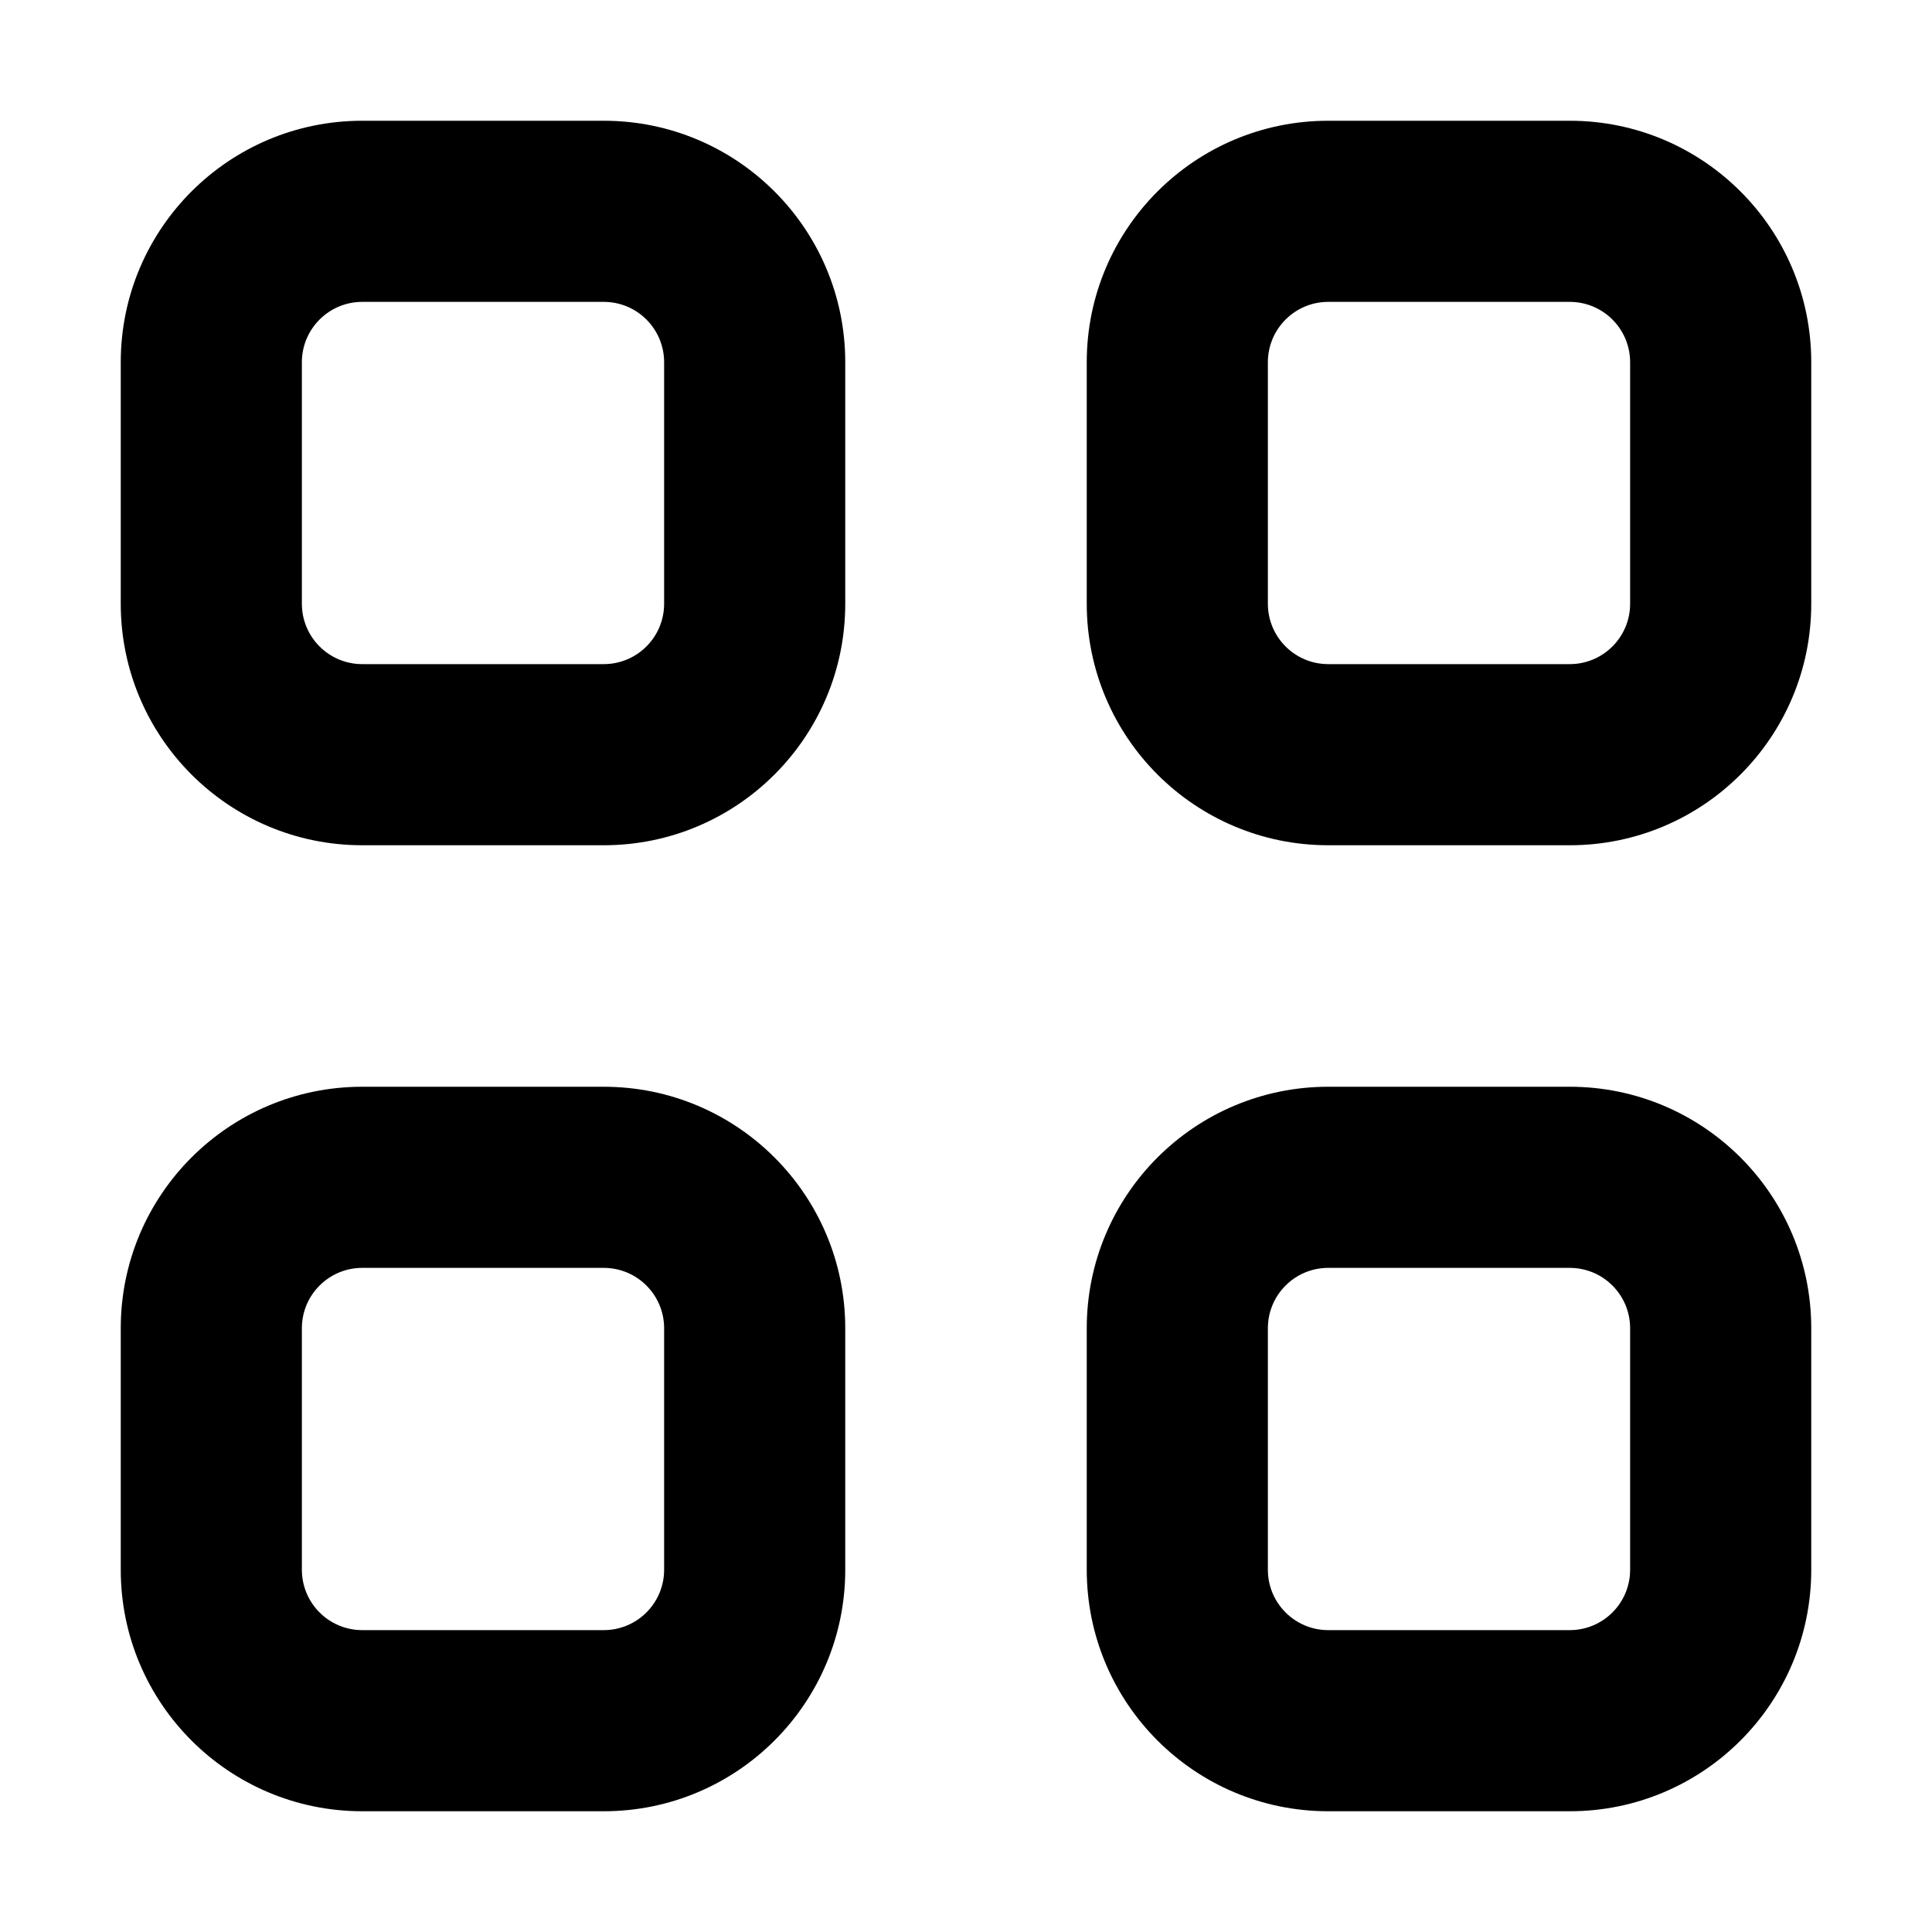
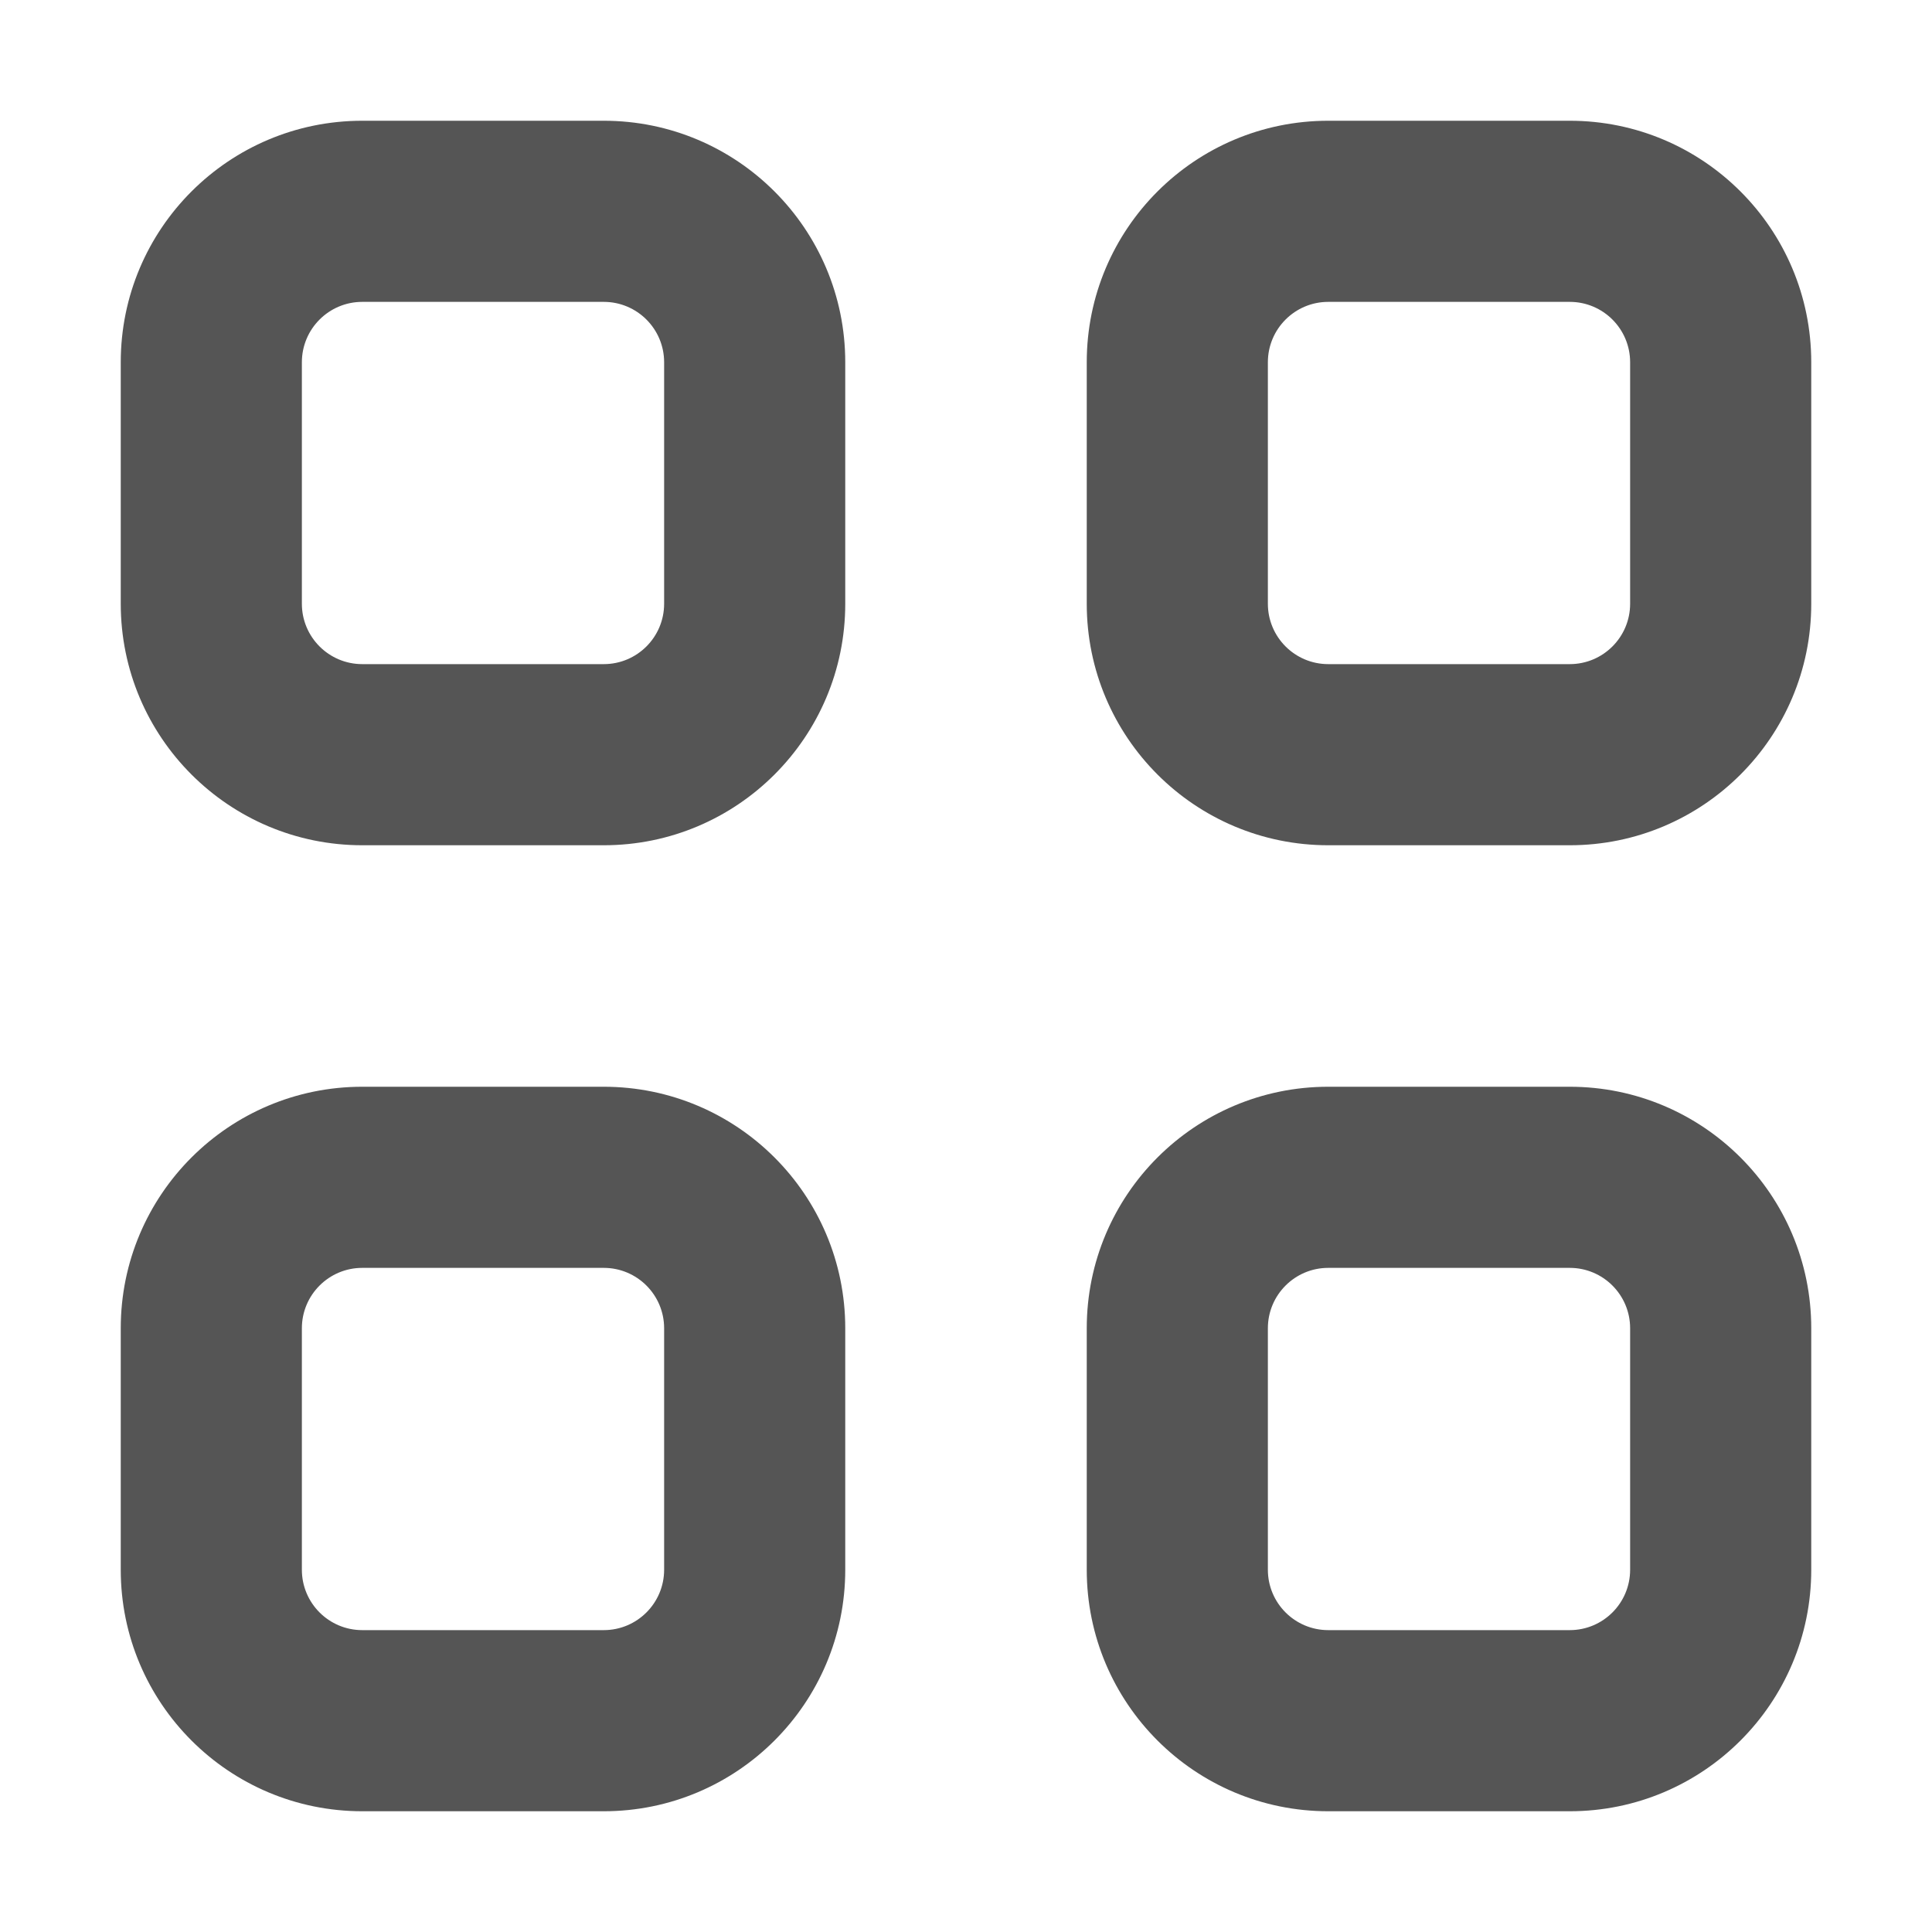
<svg xmlns="http://www.w3.org/2000/svg" width="16" height="16" viewBox="0 0 16 16">
-   <path fill-rule="evenodd" clip-rule="evenodd" d="M3 2.5h2a.5.5 0 0 1 .5.5v2a.5.5 0 0 1-.5.5H3a.5.5 0 0 1-.5-.5V3a.5.5 0 0 1 .5-.5ZM1 3a2 2 0 0 1 2-2h2a2 2 0 0 1 2 2v2a2 2 0 0 1-2 2H3a2 2 0 0 1-2-2V3Zm2 7.5h2a.5.5 0 0 1 .5.5v2a.5.5 0 0 1-.5.5H3a.5.5 0 0 1-.5-.5v-2a.5.5 0 0 1 .5-.5ZM1 11a2 2 0 0 1 2-2h2a2 2 0 0 1 2 2v2a2 2 0 0 1-2 2H3a2 2 0 0 1-2-2v-2Zm12-8.5h-2a.5.5 0 0 0-.5.5v2a.5.5 0 0 0 .5.5h2a.5.5 0 0 0 .5-.5V3a.5.5 0 0 0-.5-.5ZM11 1a2 2 0 0 0-2 2v2a2 2 0 0 0 2 2h2a2 2 0 0 0 2-2V3a2 2 0 0 0-2-2h-2Zm0 9.5h2a.5.5 0 0 1 .5.5v2a.5.5 0 0 1-.5.5h-2a.5.5 0 0 1-.5-.5v-2a.5.5 0 0 1 .5-.5ZM9 11a2 2 0 0 1 2-2h2a2 2 0 0 1 2 2v2a2 2 0 0 1-2 2h-2a2 2 0 0 1-2-2v-2Z" fill="#000" />
+   <path fill-rule="evenodd" clip-rule="evenodd" d="M3 2.5h2a.5.5 0 0 1 .5.5v2a.5.5 0 0 1-.5.5H3a.5.5 0 0 1-.5-.5V3a.5.5 0 0 1 .5-.5ZM1 3a2 2 0 0 1 2-2h2a2 2 0 0 1 2 2v2a2 2 0 0 1-2 2H3a2 2 0 0 1-2-2V3Zm2 7.5h2a.5.5 0 0 1 .5.5v2a.5.5 0 0 1-.5.5H3a.5.5 0 0 1-.5-.5v-2a.5.5 0 0 1 .5-.5ZM1 11a2 2 0 0 1 2-2h2a2 2 0 0 1 2 2v2a2 2 0 0 1-2 2H3a2 2 0 0 1-2-2v-2Zm12-8.5h-2a.5.5 0 0 0-.5.5v2a.5.5 0 0 0 .5.5h2a.5.5 0 0 0 .5-.5V3a.5.5 0 0 0-.5-.5ZM11 1a2 2 0 0 0-2 2v2a2 2 0 0 0 2 2h2a2 2 0 0 0 2-2V3a2 2 0 0 0-2-2h-2Zm0 9.5h2a.5.5 0 0 1 .5.5v2a.5.5 0 0 1-.5.5h-2a.5.5 0 0 1-.5-.5v-2a.5.5 0 0 1 .5-.5ZM9 11a2 2 0 0 1 2-2h2a2 2 0 0 1 2 2v2a2 2 0 0 1-2 2h-2a2 2 0 0 1-2-2v-2Z" fill="#555" />
</svg>
